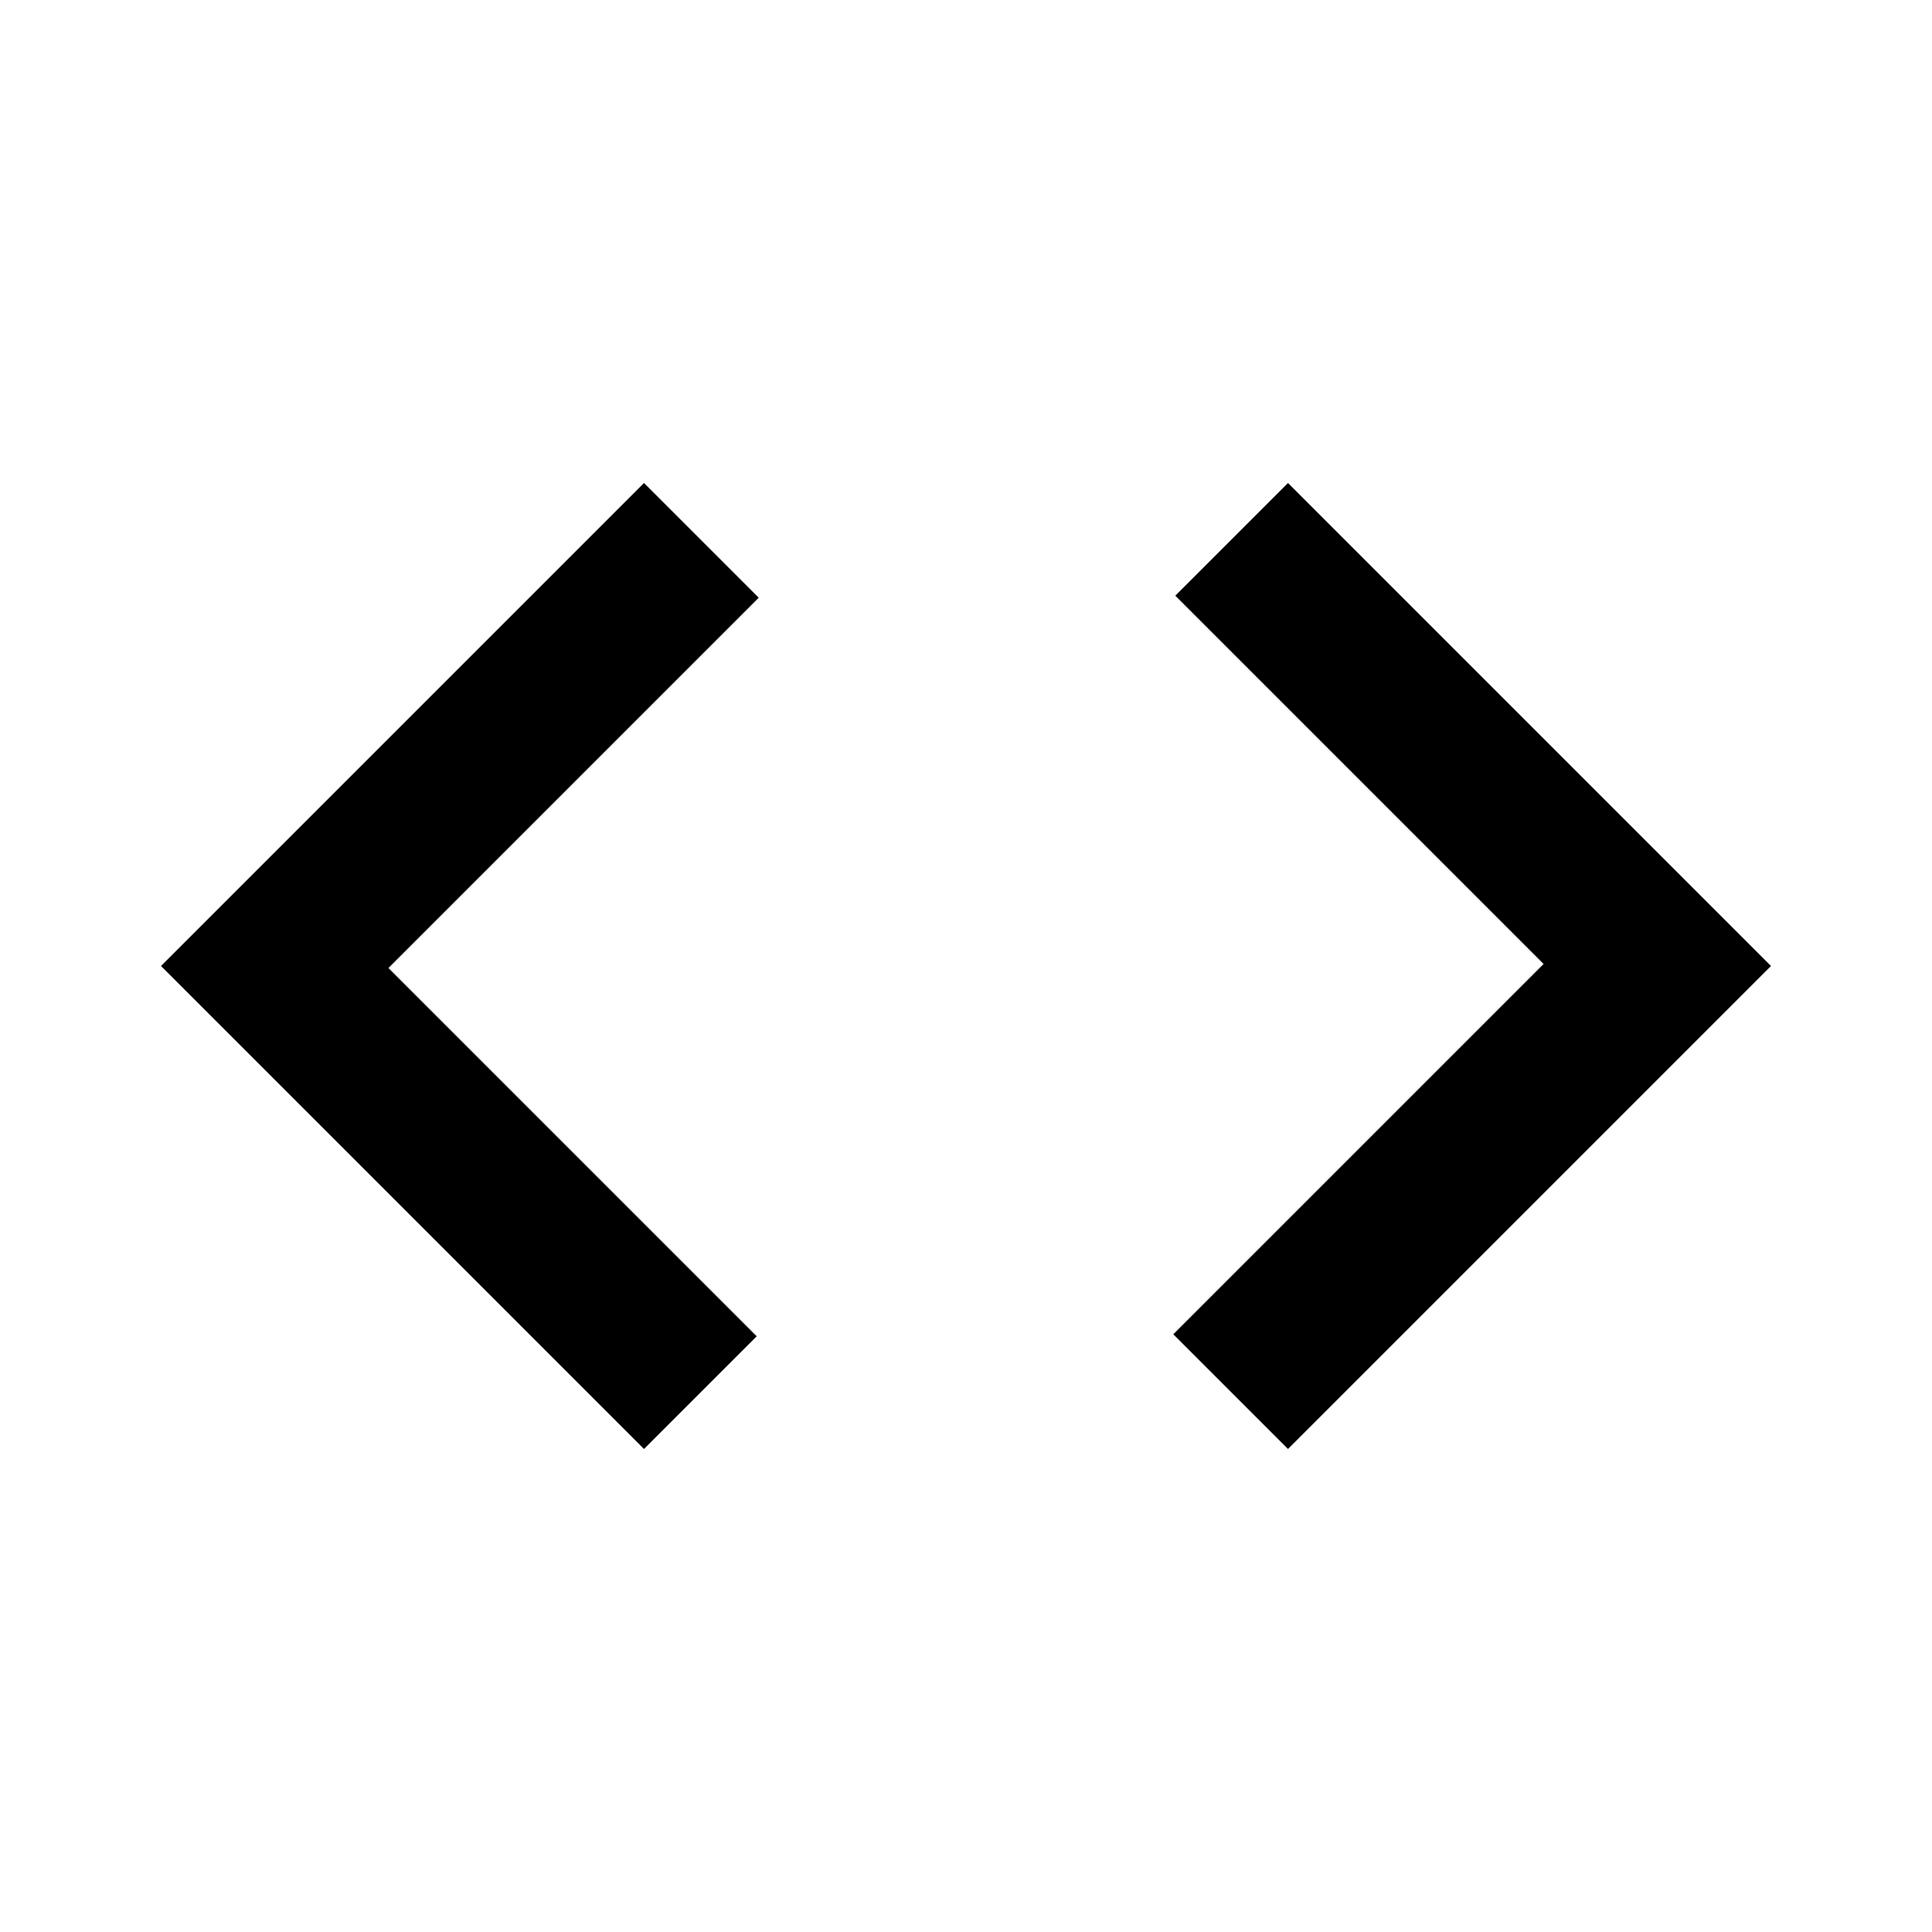
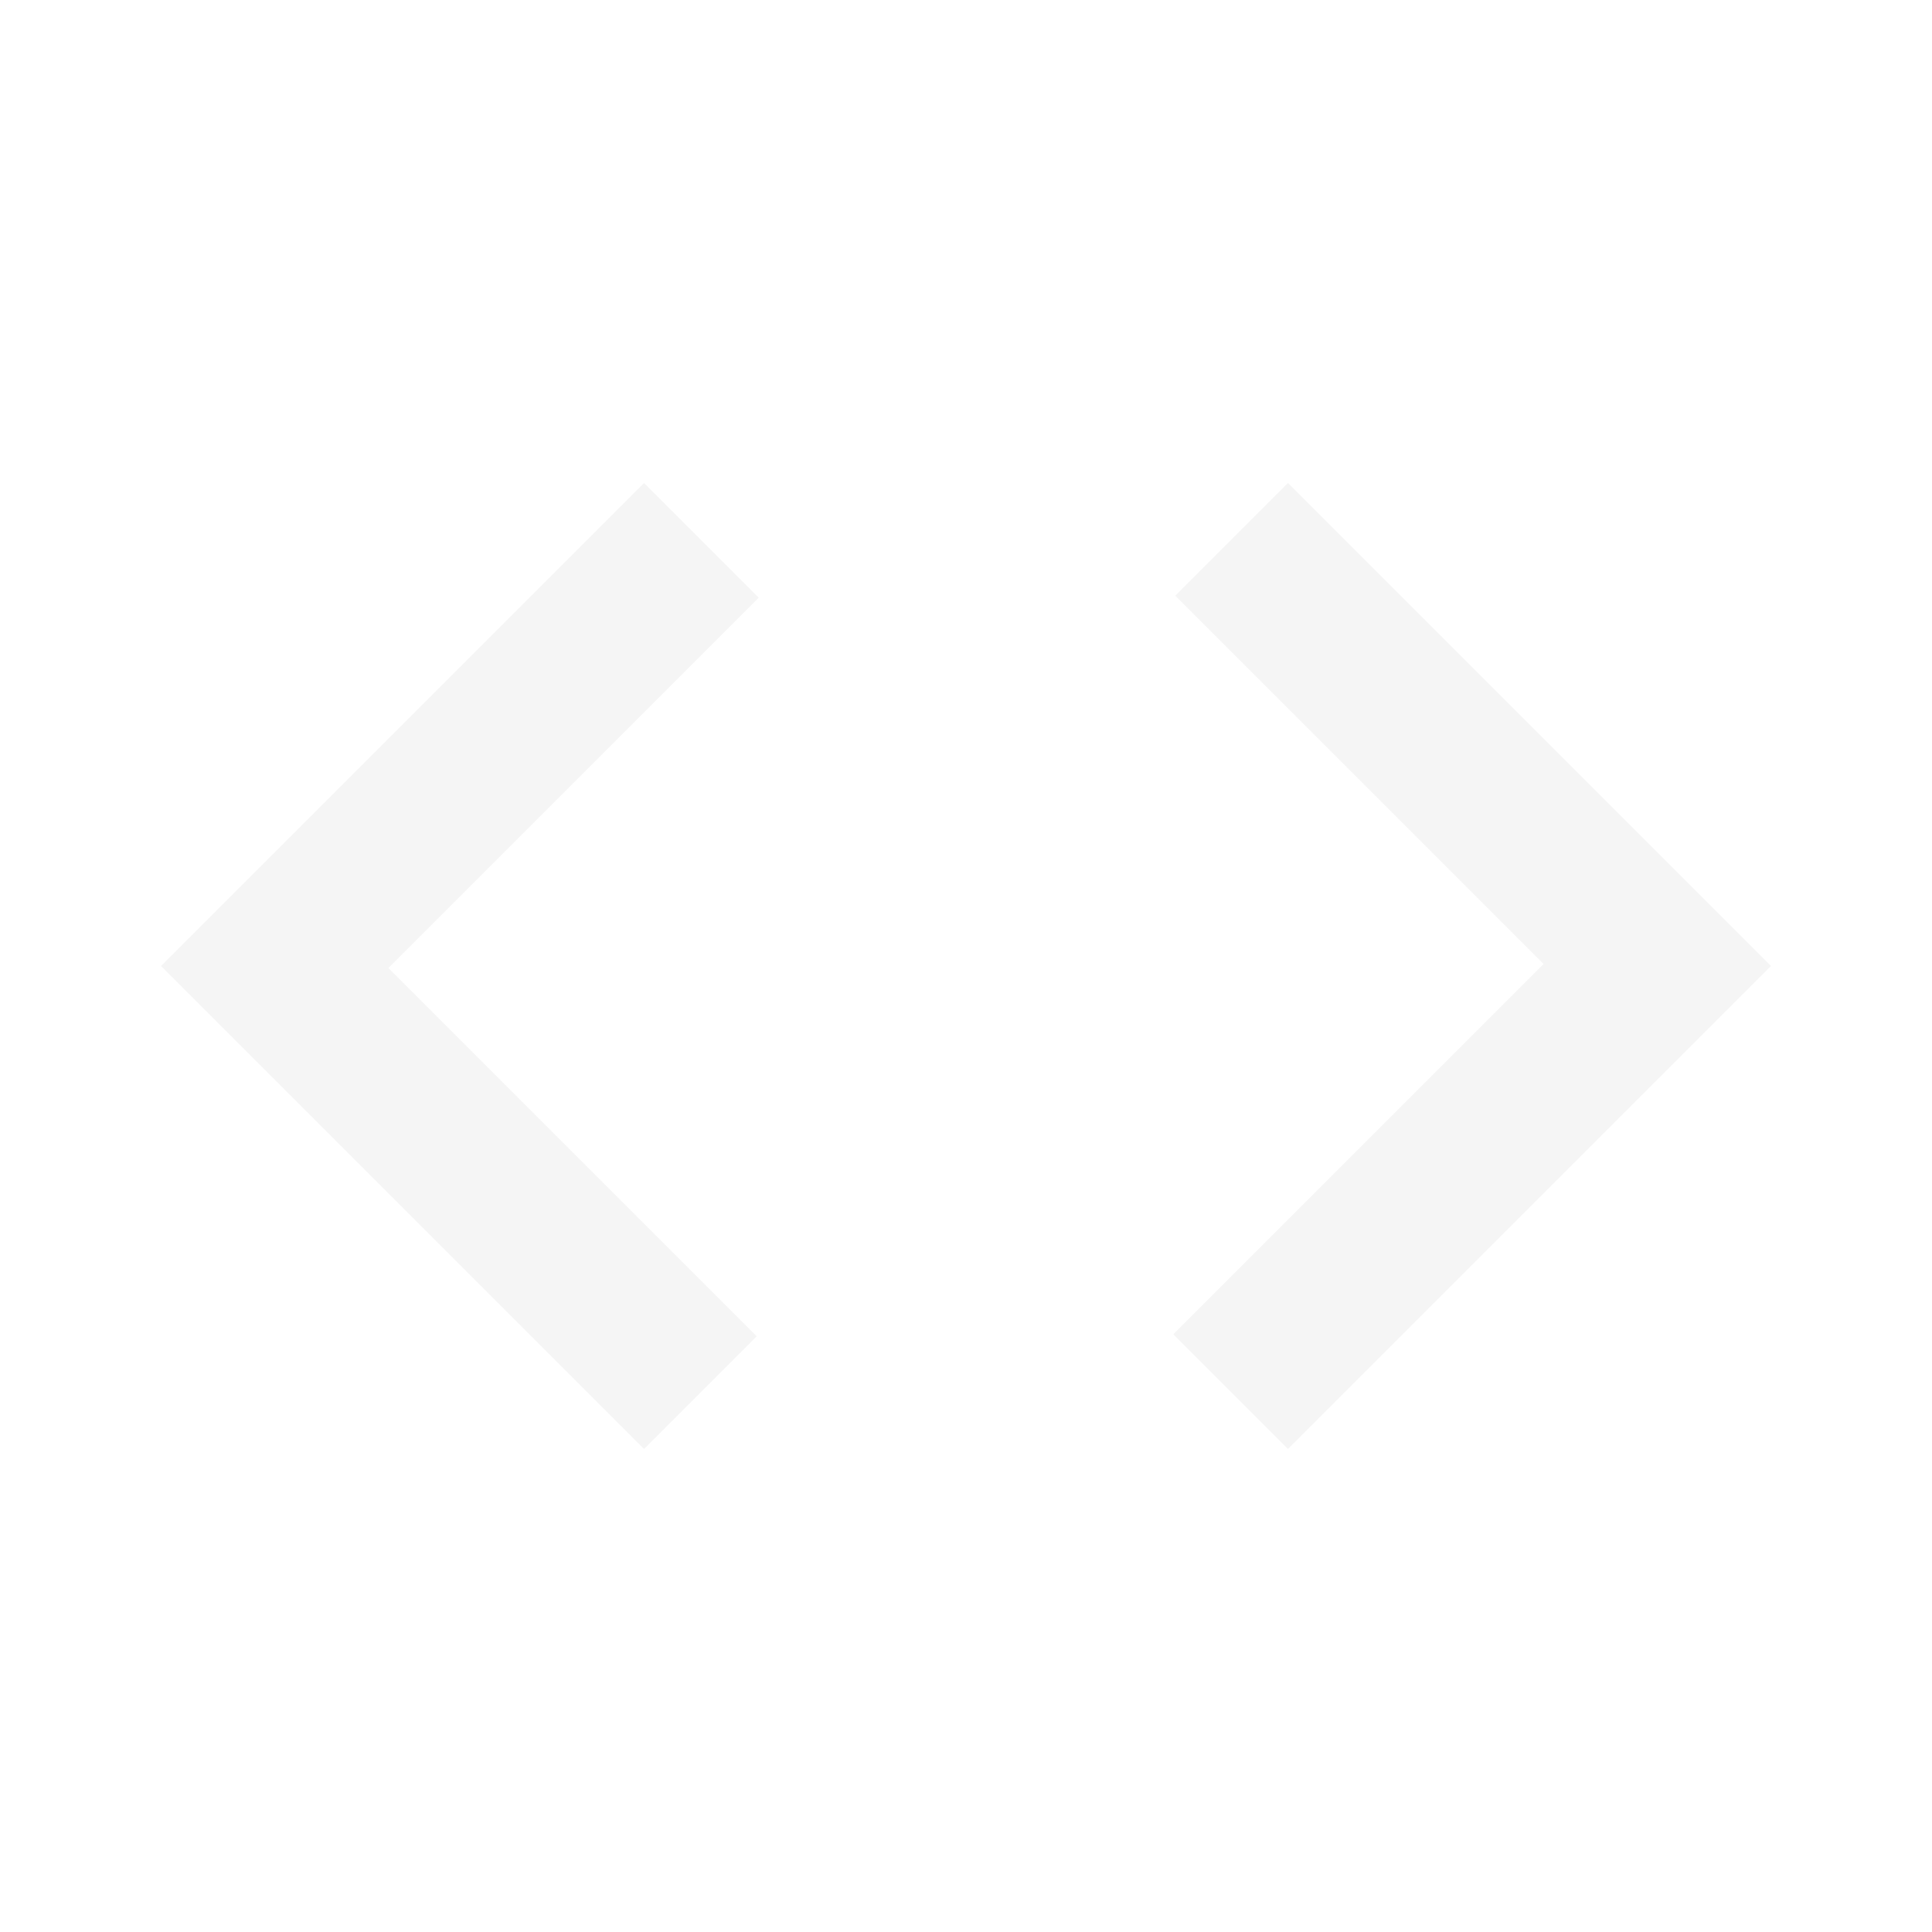
- <svg xmlns="http://www.w3.org/2000/svg" height="24" viewBox="0 -960 960 960" width="24">
+ <svg xmlns="http://www.w3.org/2000/svg" height="24" viewBox="0 -960 960 960" width="24" fill="#f5f5f5">
  <path d="M320-240 80-480l240-240 57 57-184 184 183 183-56 56Zm320 0-57-57 184-184-183-183 56-56 240 240-240 240Z" />
</svg>
